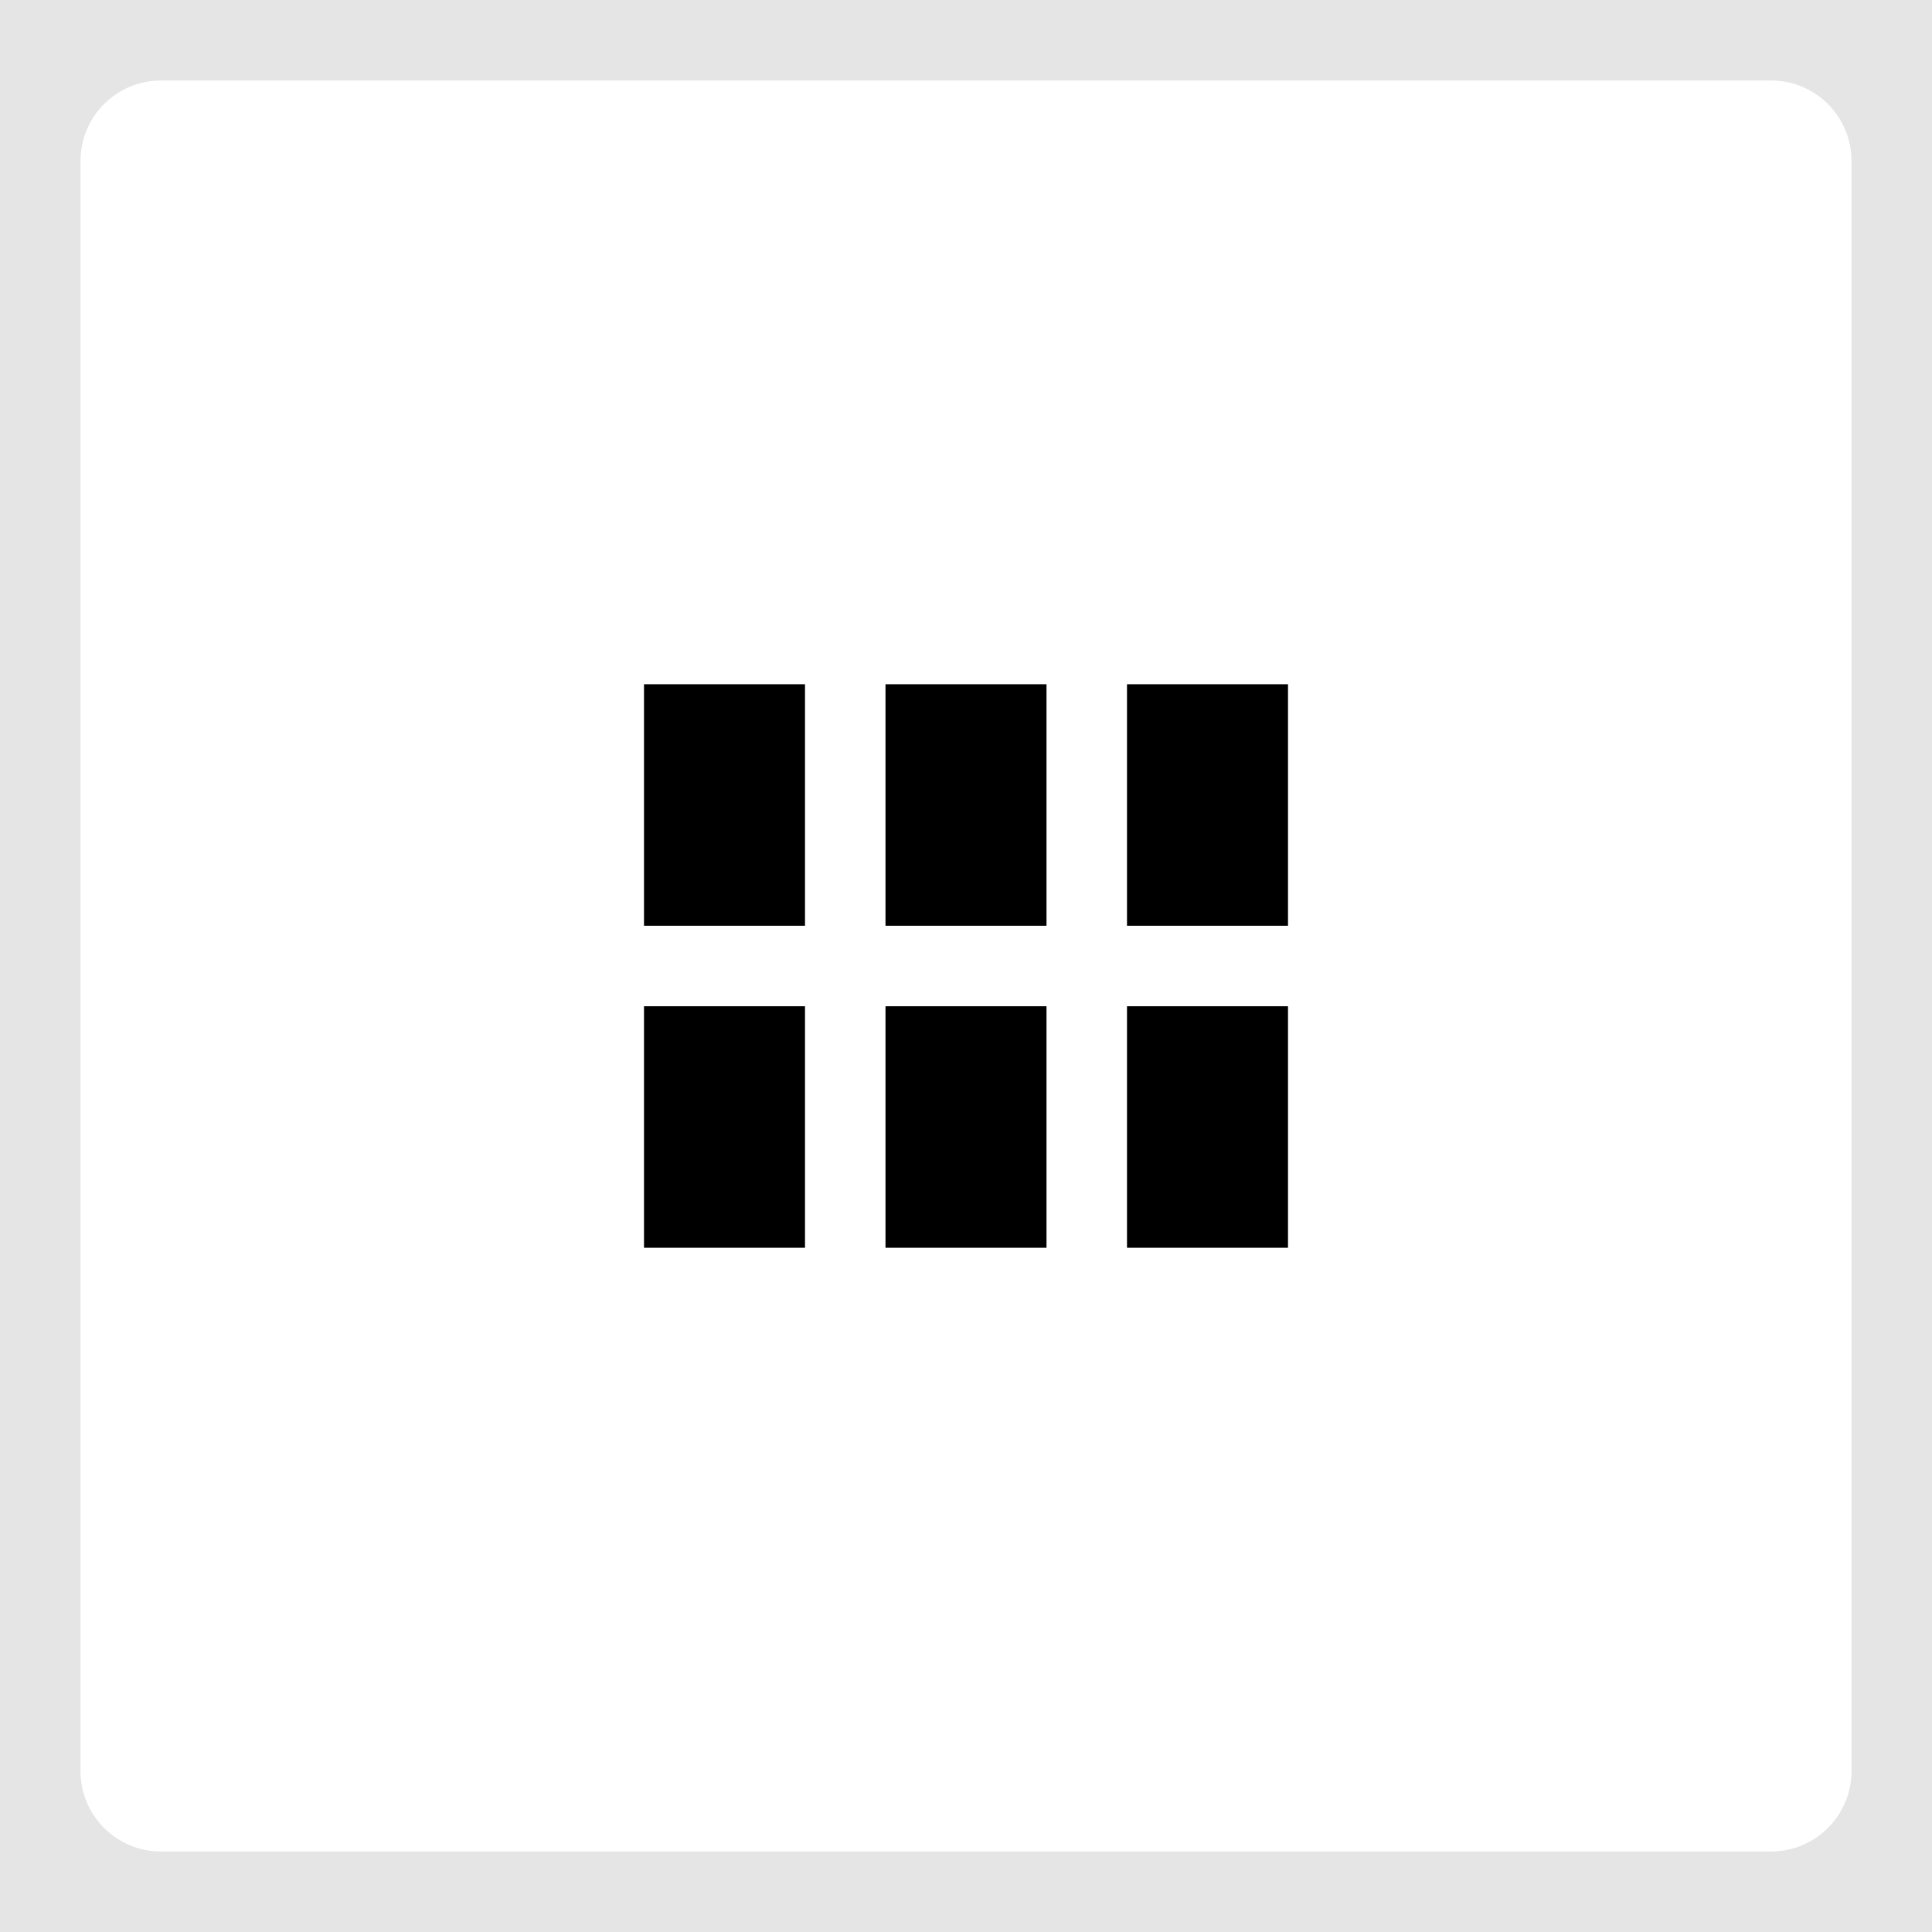
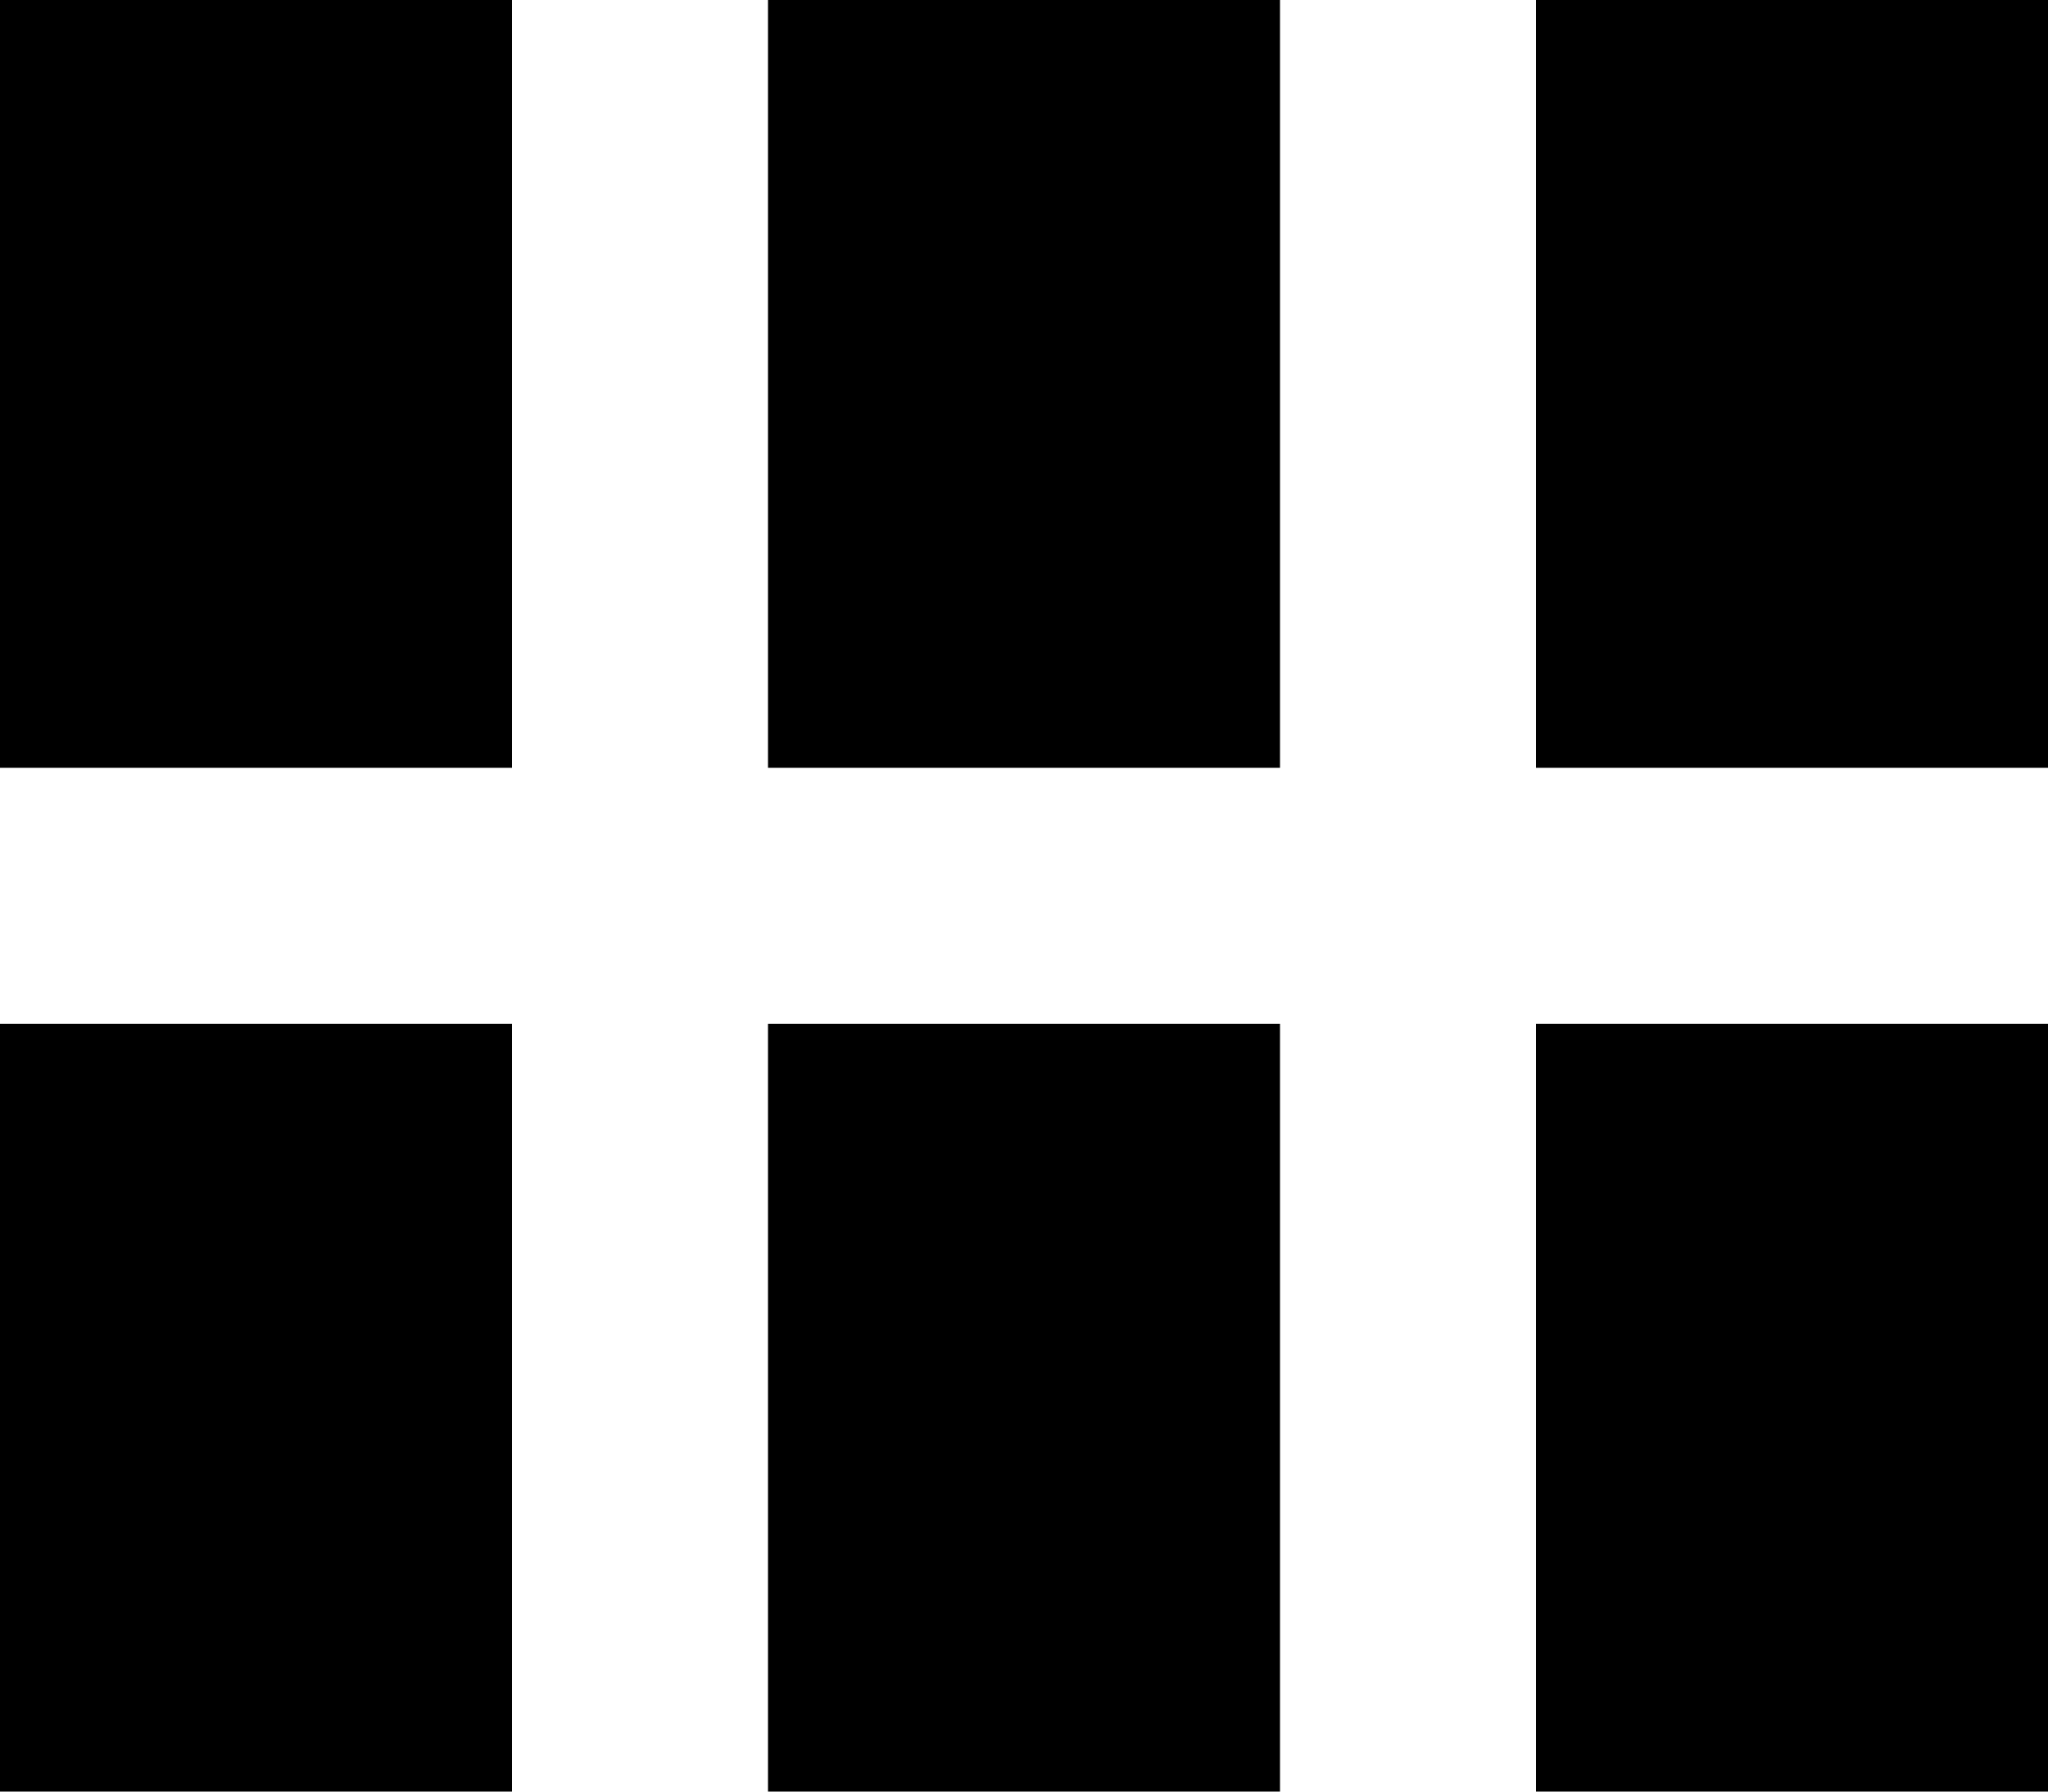
- <svg xmlns="http://www.w3.org/2000/svg" width="48" height="48" viewBox="0 0 48 48" fill="none">
-   <path d="M20 17H16V23H20V17Z" fill="black" />
-   <path d="M32 17H28V23H32V17Z" fill="black" />
-   <path d="M26 17H22V23H26V17Z" fill="black" />
-   <path d="M20 25H16V31H20V25Z" fill="black" />
-   <path d="M32 25H28V31H32V25Z" fill="black" />
-   <path d="M26 25H22V31H26V25Z" fill="black" />
-   <path d="M4 2H44V-2H4V2ZM46 4V44H50V4H46ZM44 46H4V50H44V46ZM2 44V4H-2V44H2ZM4 46C2.895 46 2 45.105 2 44H-2C-2 47.314 0.686 50 4 50V46ZM46 44C46 45.105 45.105 46 44 46V50C47.314 50 50 47.314 50 44H46ZM44 2C45.105 2 46 2.895 46 4H50C50 0.686 47.314 -2 44 -2V2ZM4 -2C0.686 -2 -2 0.686 -2 4H2C2 2.895 2.895 2 4 2V-2Z" fill="#E5E5E5" />
+ <svg xmlns="http://www.w3.org/2000/svg" width="16" height="14" viewBox="0 0 16 14" fill="none">
+   <path d="M4 0H0V6H4V0Z" fill="black" />
+   <path d="M16 0H12V6H16V0Z" fill="black" />
+   <path d="M10 0H6V6H10V0Z" fill="black" />
+   <path d="M4 8H0V14H4V8Z" fill="black" />
+   <path d="M16 8H12V14H16V8Z" fill="black" />
+   <path d="M10 8H6V14H10V8Z" fill="black" />
</svg>
